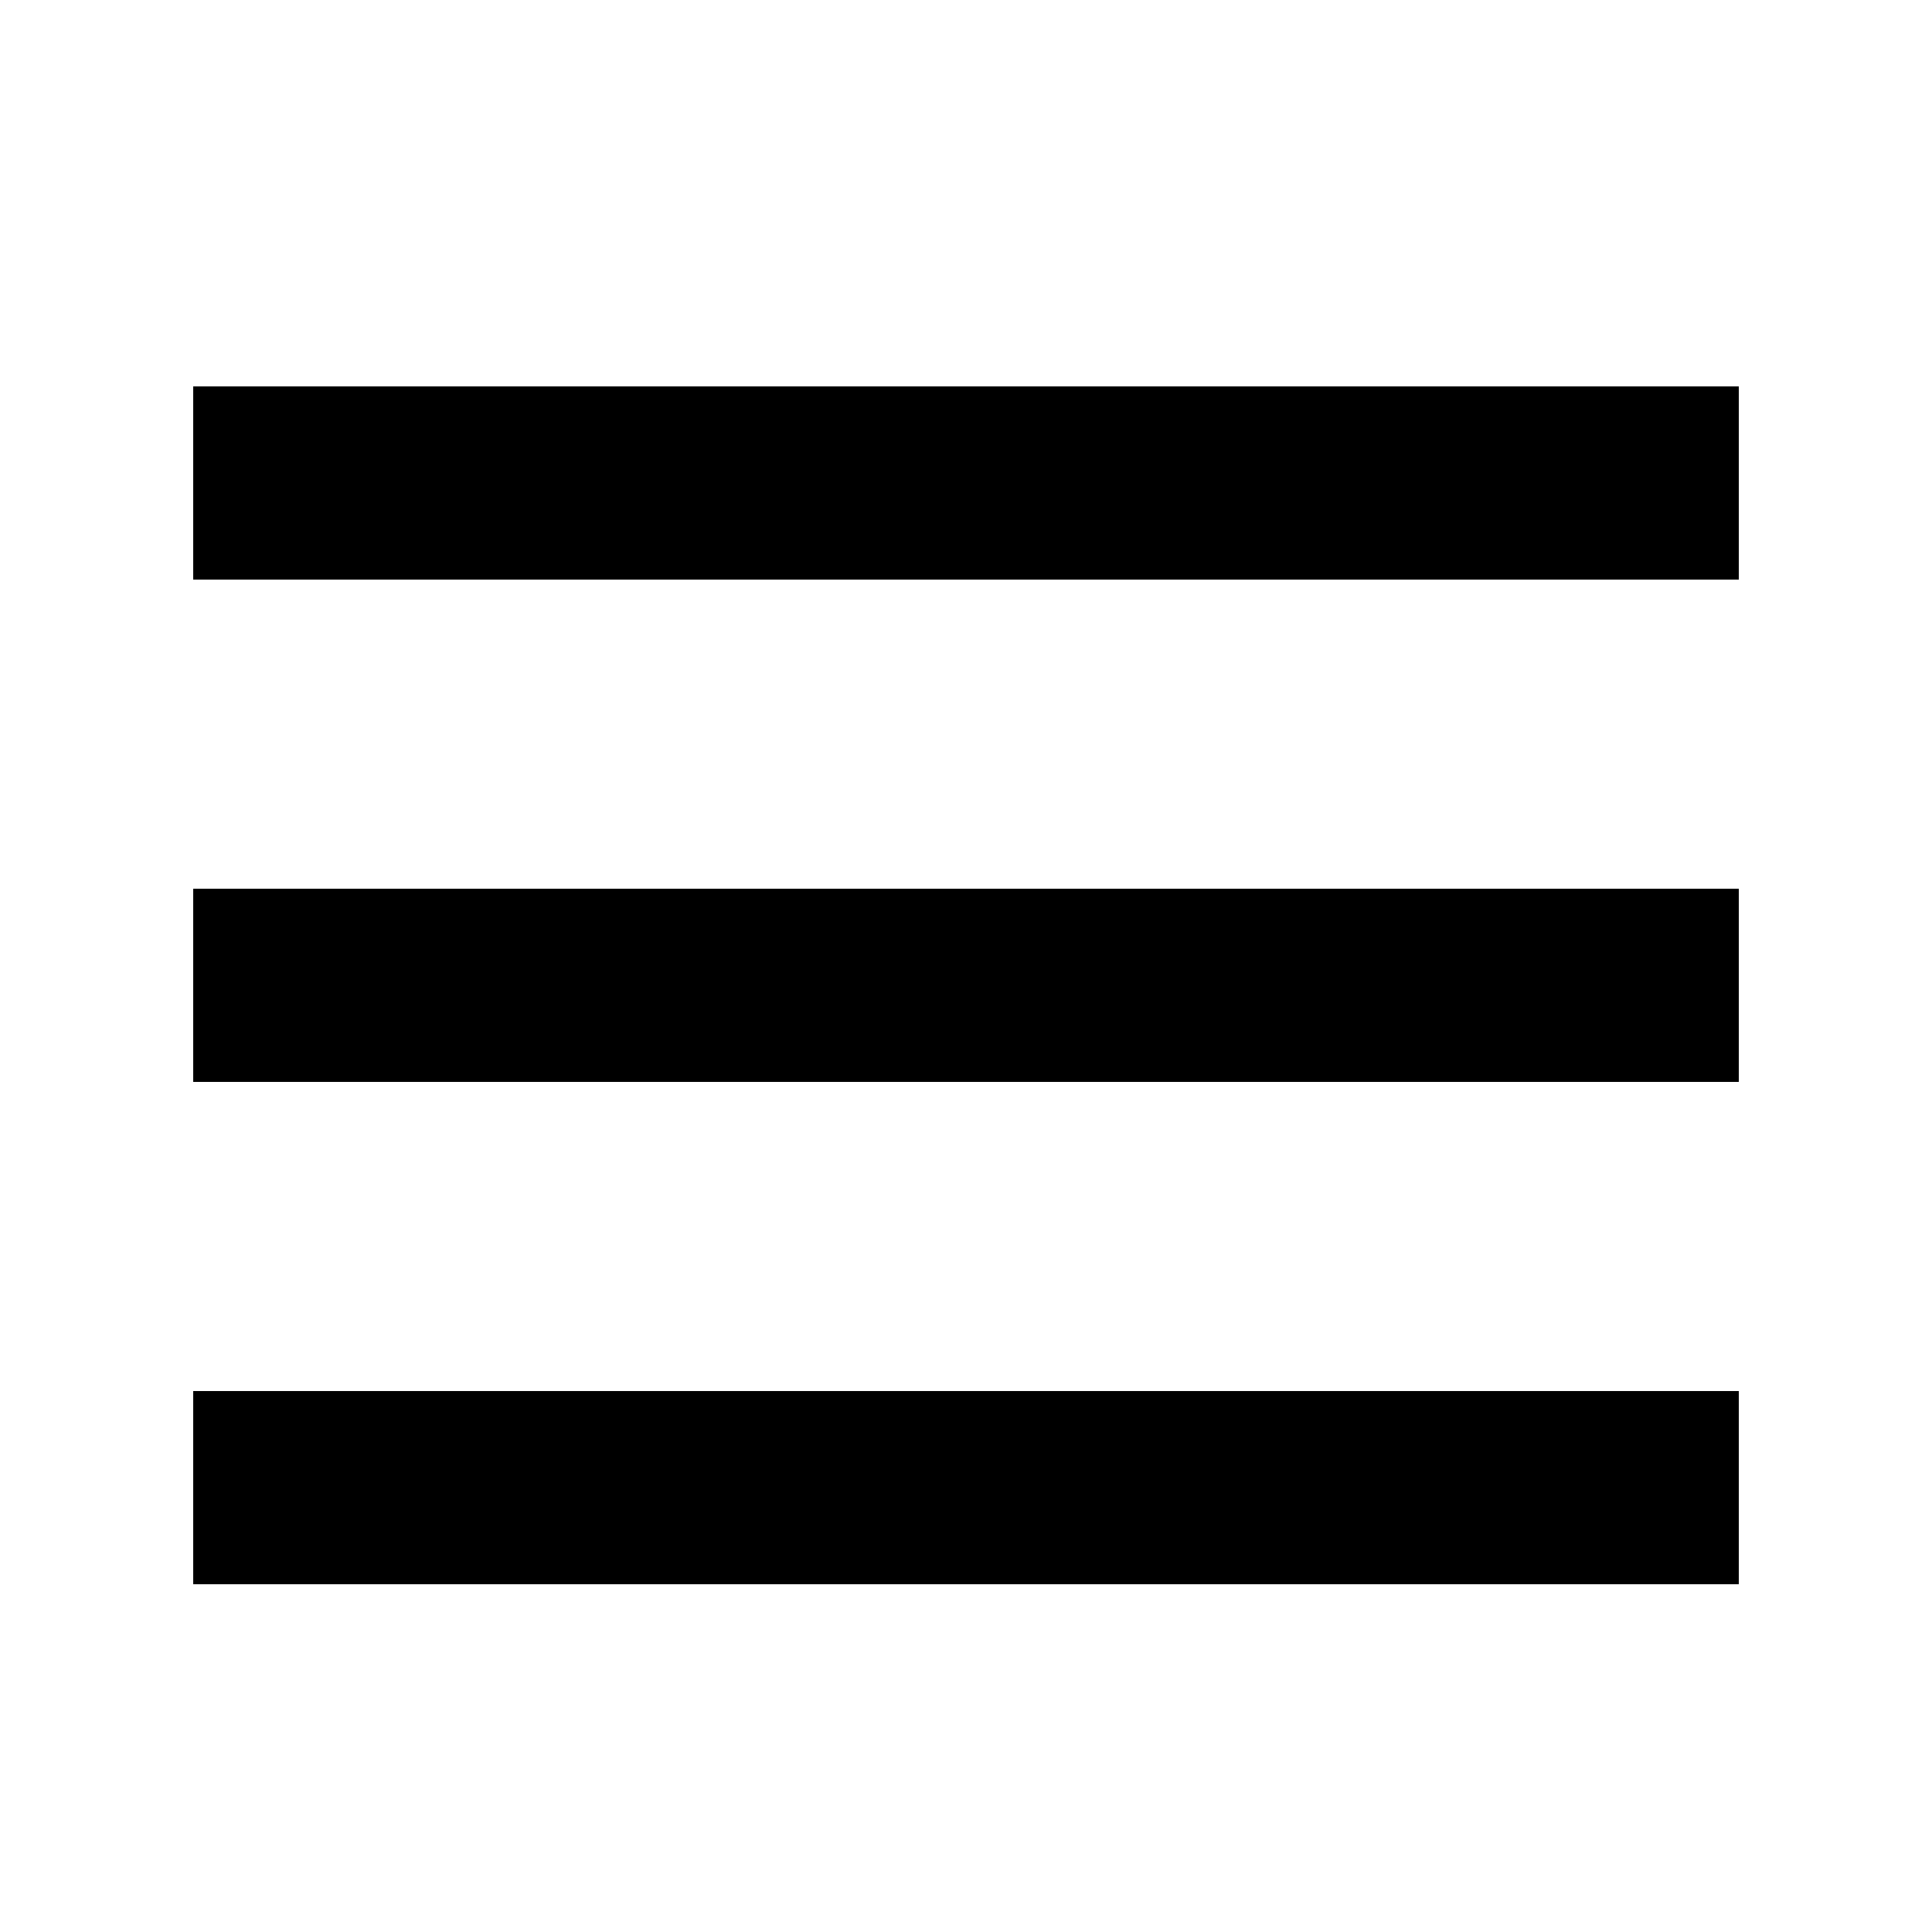
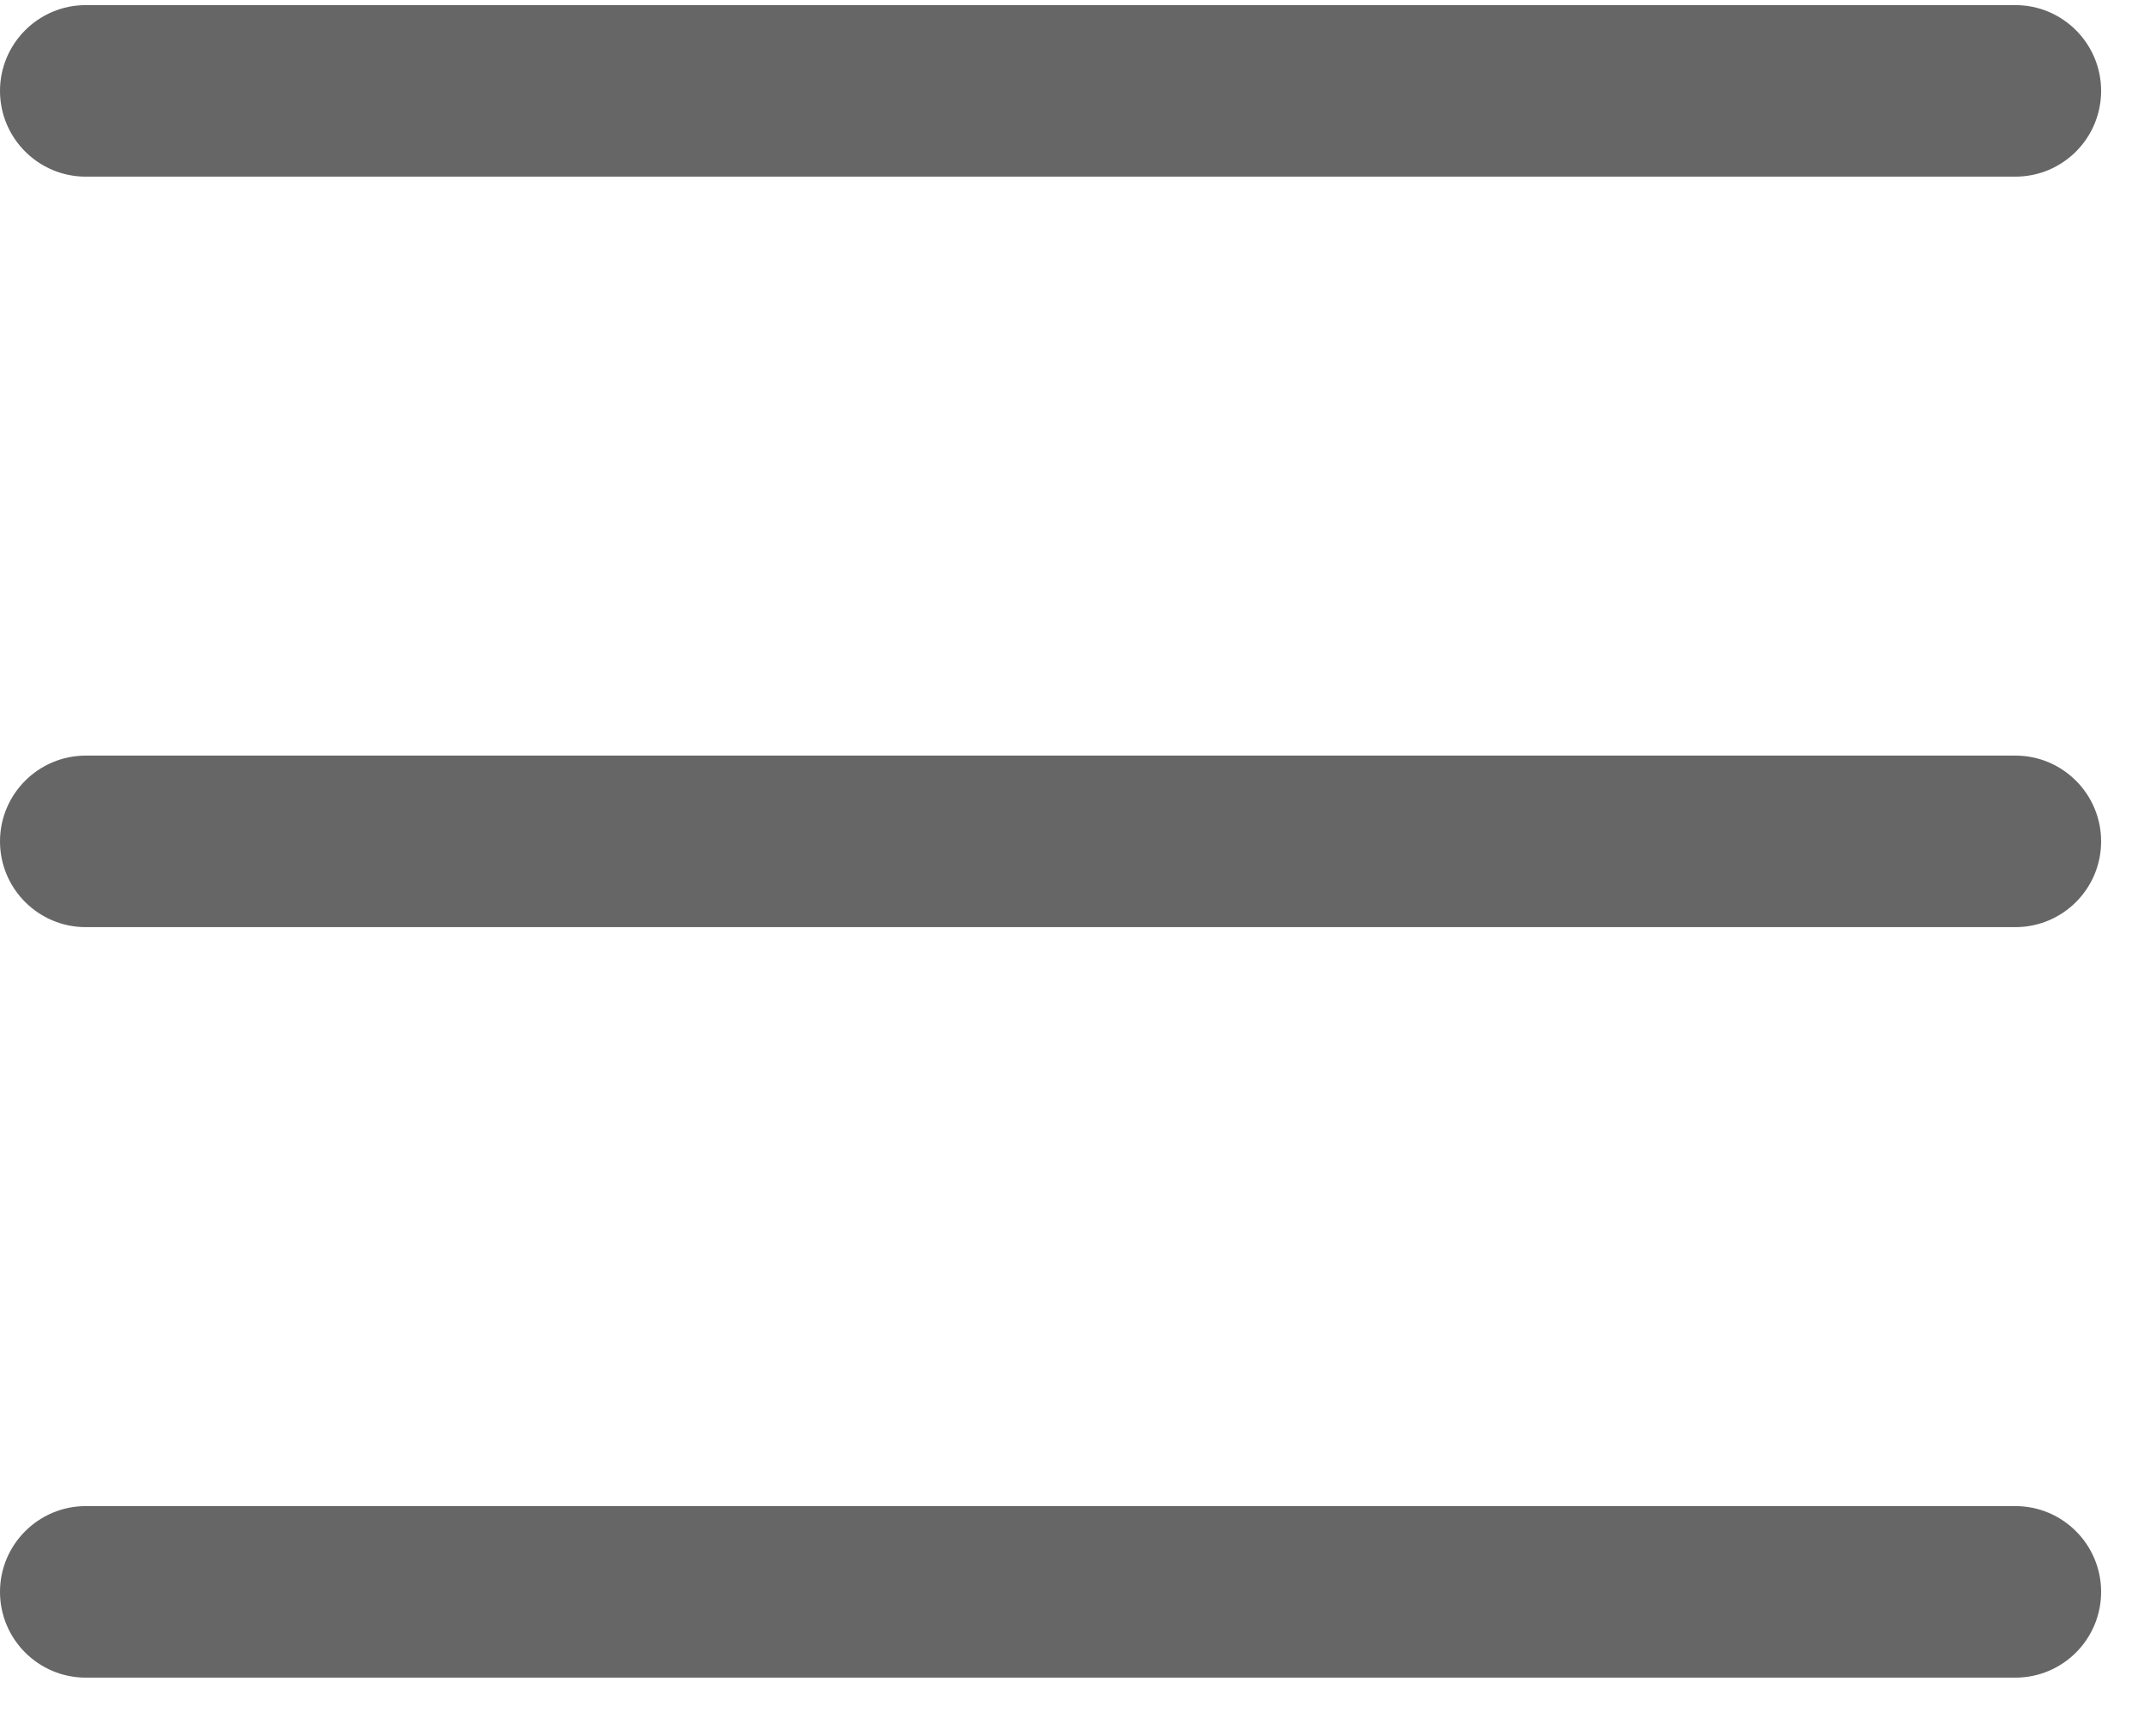
- <svg xmlns="http://www.w3.org/2000/svg" xmlns:xlink="http://www.w3.org/1999/xlink" width="50" height="50" viewBox="0 0 50 50">
-   <defs>
-     <path id="bars-a" d="M5,10 L45,10 L45,15 L5,15 L5,10 Z M5,23 L45,23 L45,28 L5,28 L5,23 Z M5,36 L45,36 L45,41 L5,41 L5,36 Z" />
-   </defs>
-   <g fill="none" fill-rule="evenodd">
-     <use fill="#000" xlink:href="#bars-a" />
-   </g>
+ <svg xmlns="http://www.w3.org/2000/svg" width="21px" height="17px" viewBox="0 0 21 17" version="1.1">
+   <path d="M19.74,1.73 L0.84,1.73 C0.377,1.73 -0,1.354 -0,0.89 C-0,0.427 0.377,0.05 0.84,0.05 L19.74,0.05 C20.204,0.05 20.58,0.427 20.58,0.89 C20.58,1.354 20.204,1.73 19.74,1.73 Z M0.84,16.43 C0.377,16.43 -0,16.054 -0,15.59 C-0,15.127 0.377,14.75 0.84,14.75 L19.74,14.75 C20.204,14.75 20.58,15.127 20.58,15.59 C20.58,16.054 20.204,16.43 19.74,16.43 L0.84,16.43 Z M19.74,9.08 L0.84,9.08 C0.377,9.08 -0,8.704 -0,8.24 C-0,7.777 0.377,7.4 0.84,7.4 L19.74,7.4 C20.204,7.4 20.58,7.777 20.58,8.24 C20.58,8.704 20.204,9.08 19.74,9.08 Z" id="burger-menu-bar" fill="#666666" />
</svg>
